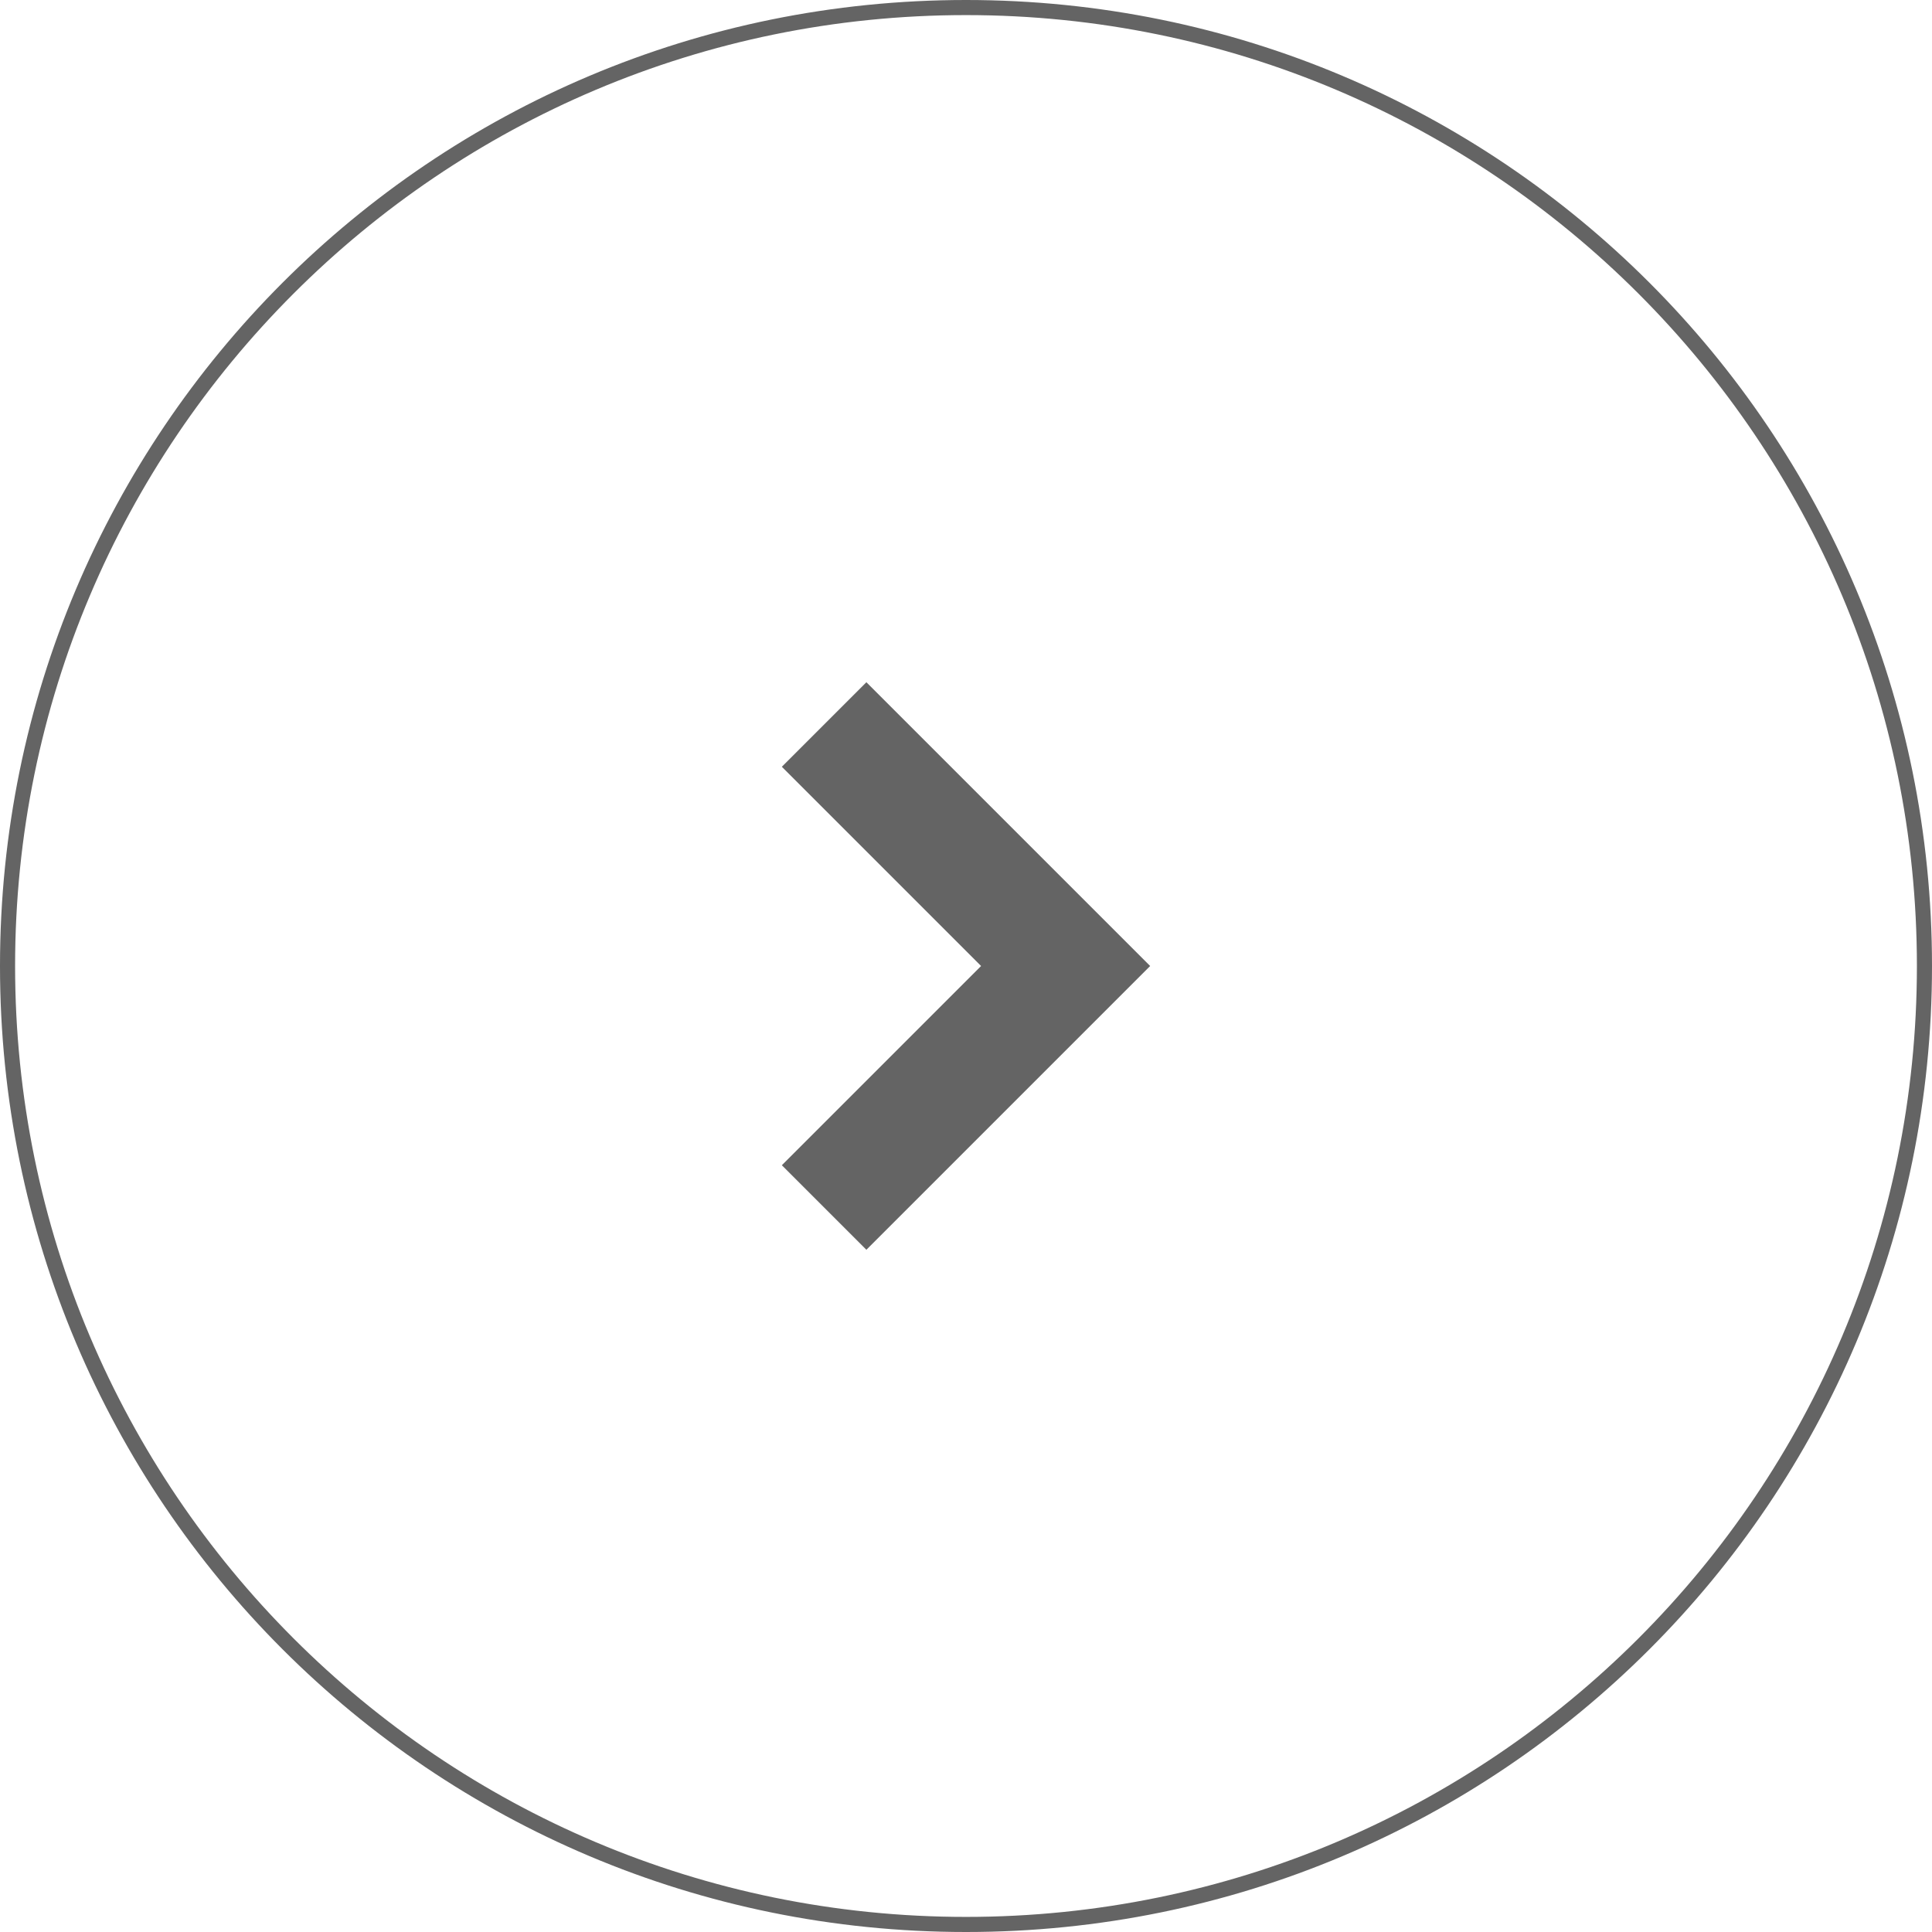
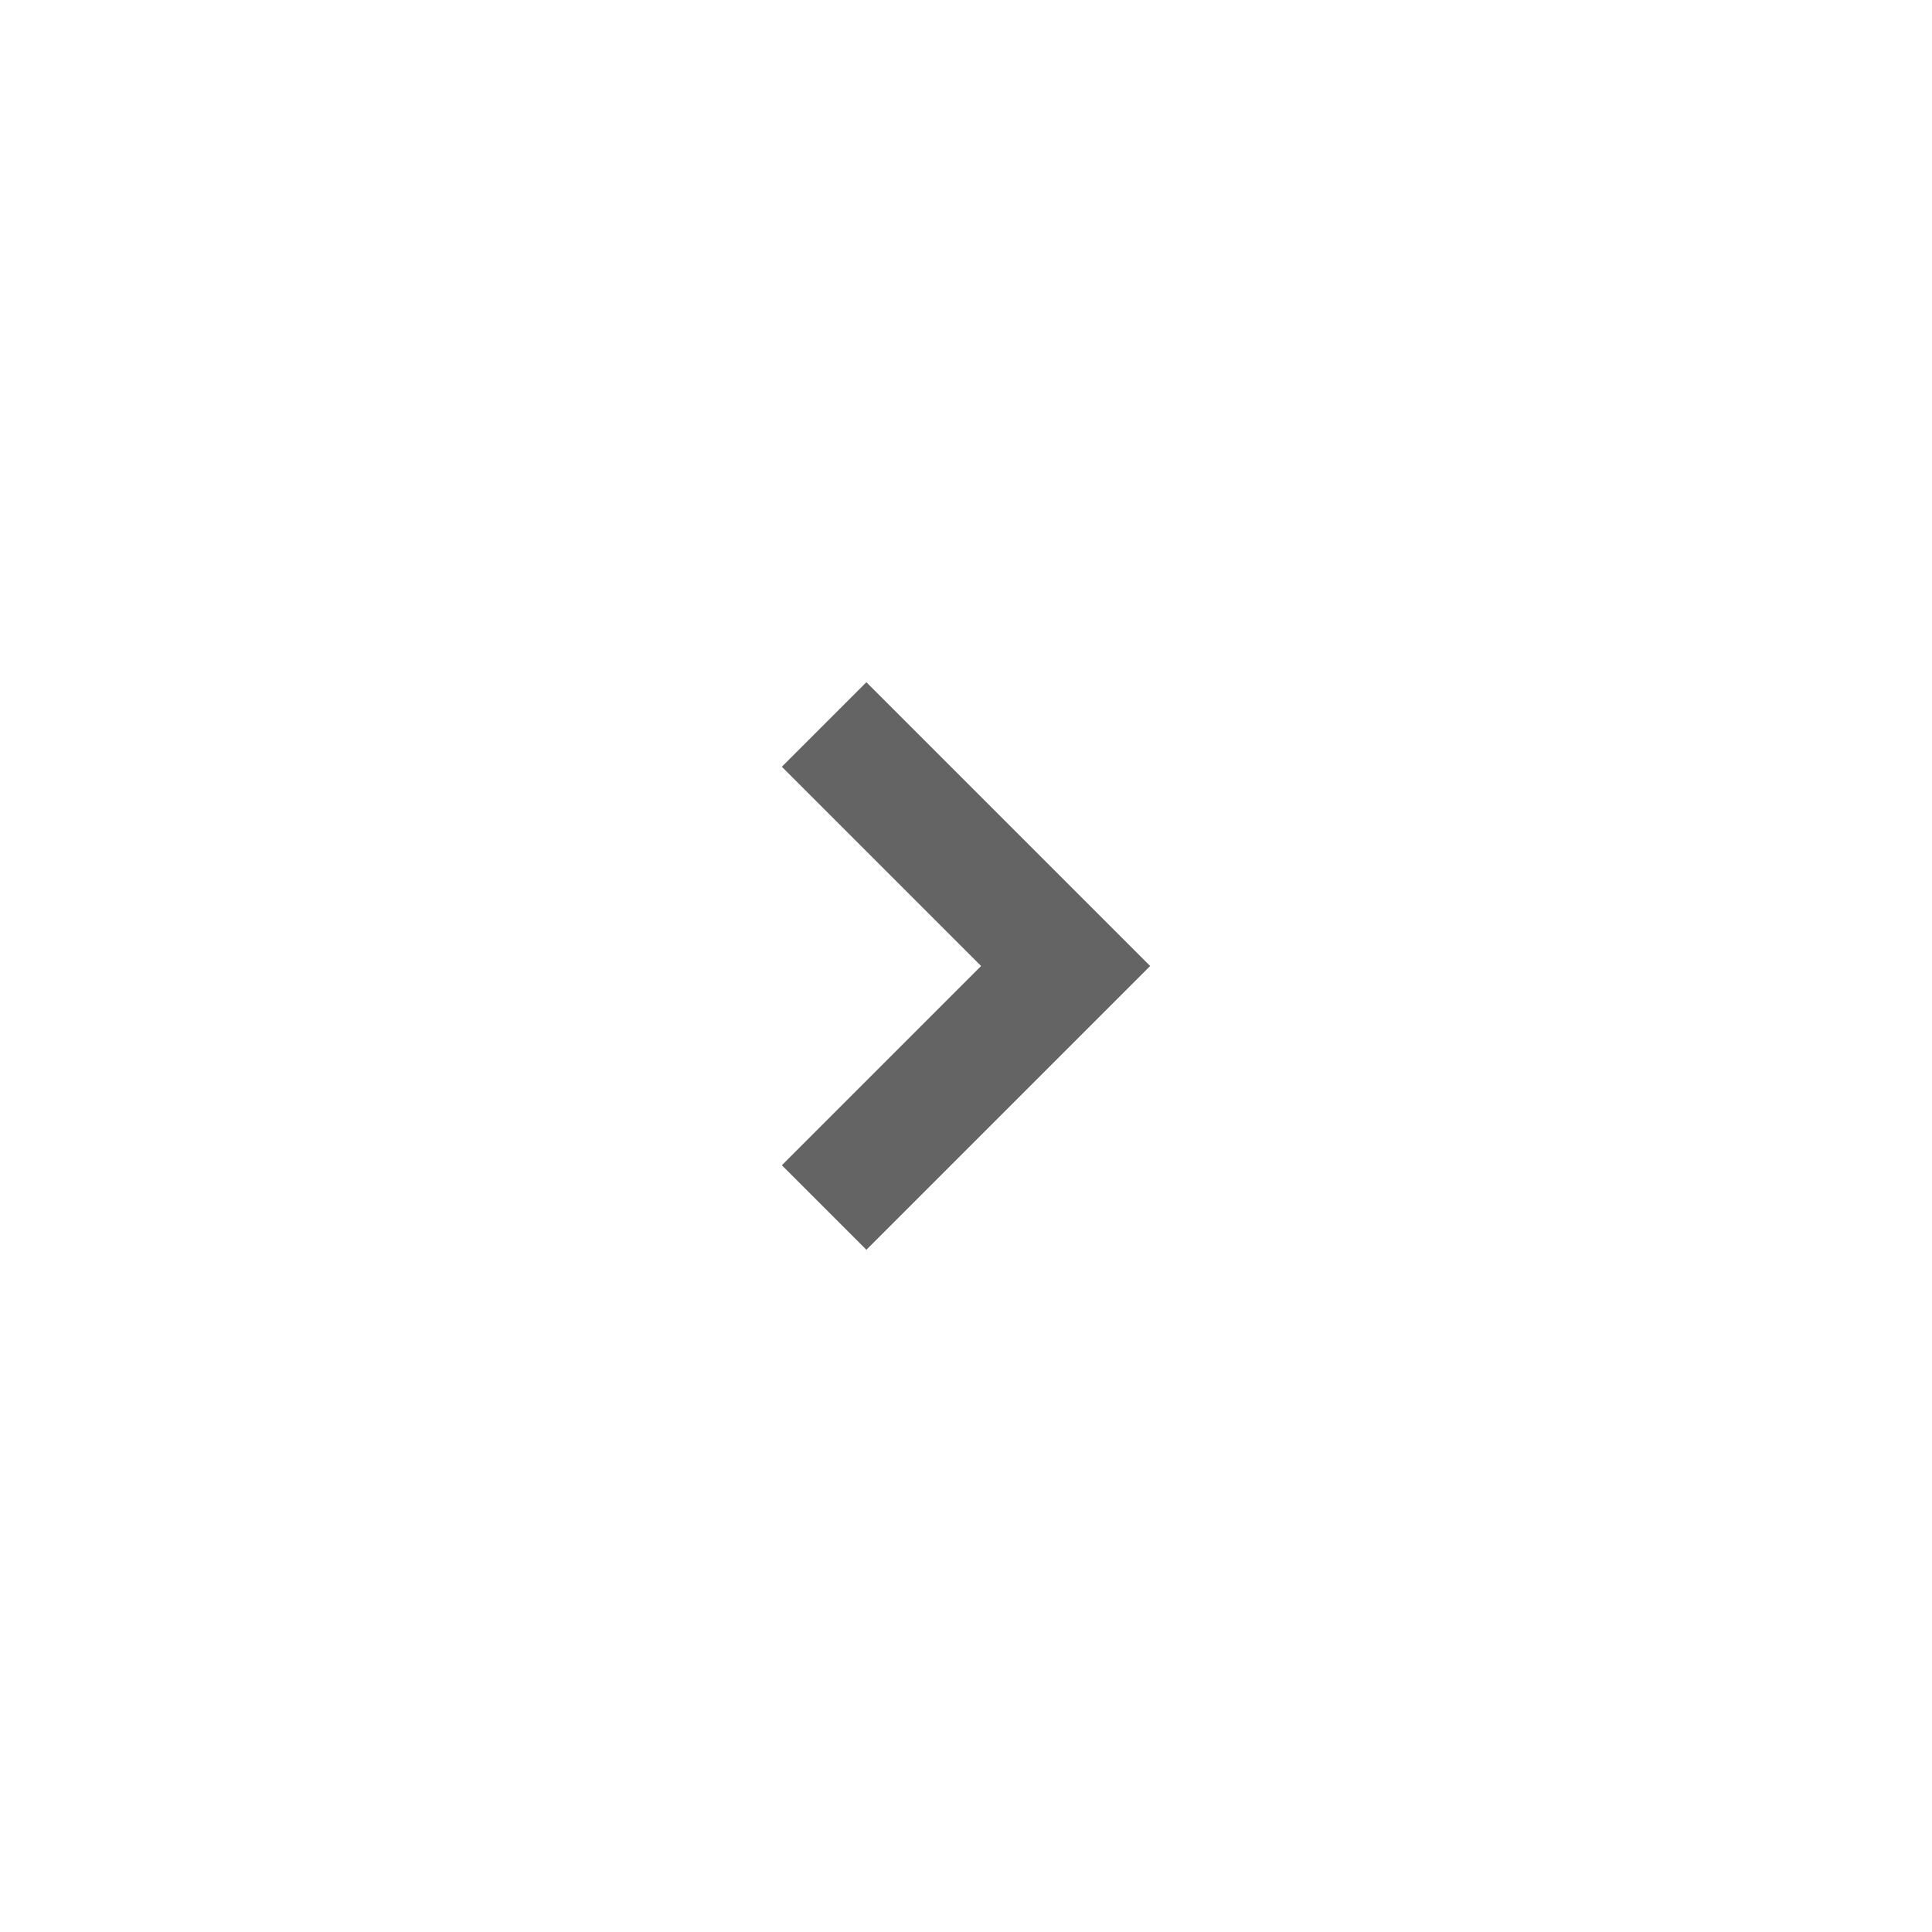
<svg xmlns="http://www.w3.org/2000/svg" version="1.1" id="Layer_1" x="0px" y="0px" viewBox="0 0 64 64" enable-background="new 0 0 64 64" xml:space="preserve">
  <g>
    <polygon fill="#646464" points="28.7,41.4 25.9,38.6 32.5,32 25.9,25.4 28.7,22.6 38.1,32 38.1,32 38.1,32  " />
-     <path fill="#646464" d="M32,0.5c17.4,0,31.5,14.1,31.5,31.5S49.4,63.5,32,63.5S0.5,49.4,0.5,32S14.6,0.5,32,0.5 M32,0   C14.3,0,0,14.3,0,32s14.3,32,32,32s32-14.3,32-32S49.7,0,32,0L32,0z" />
  </g>
</svg>
